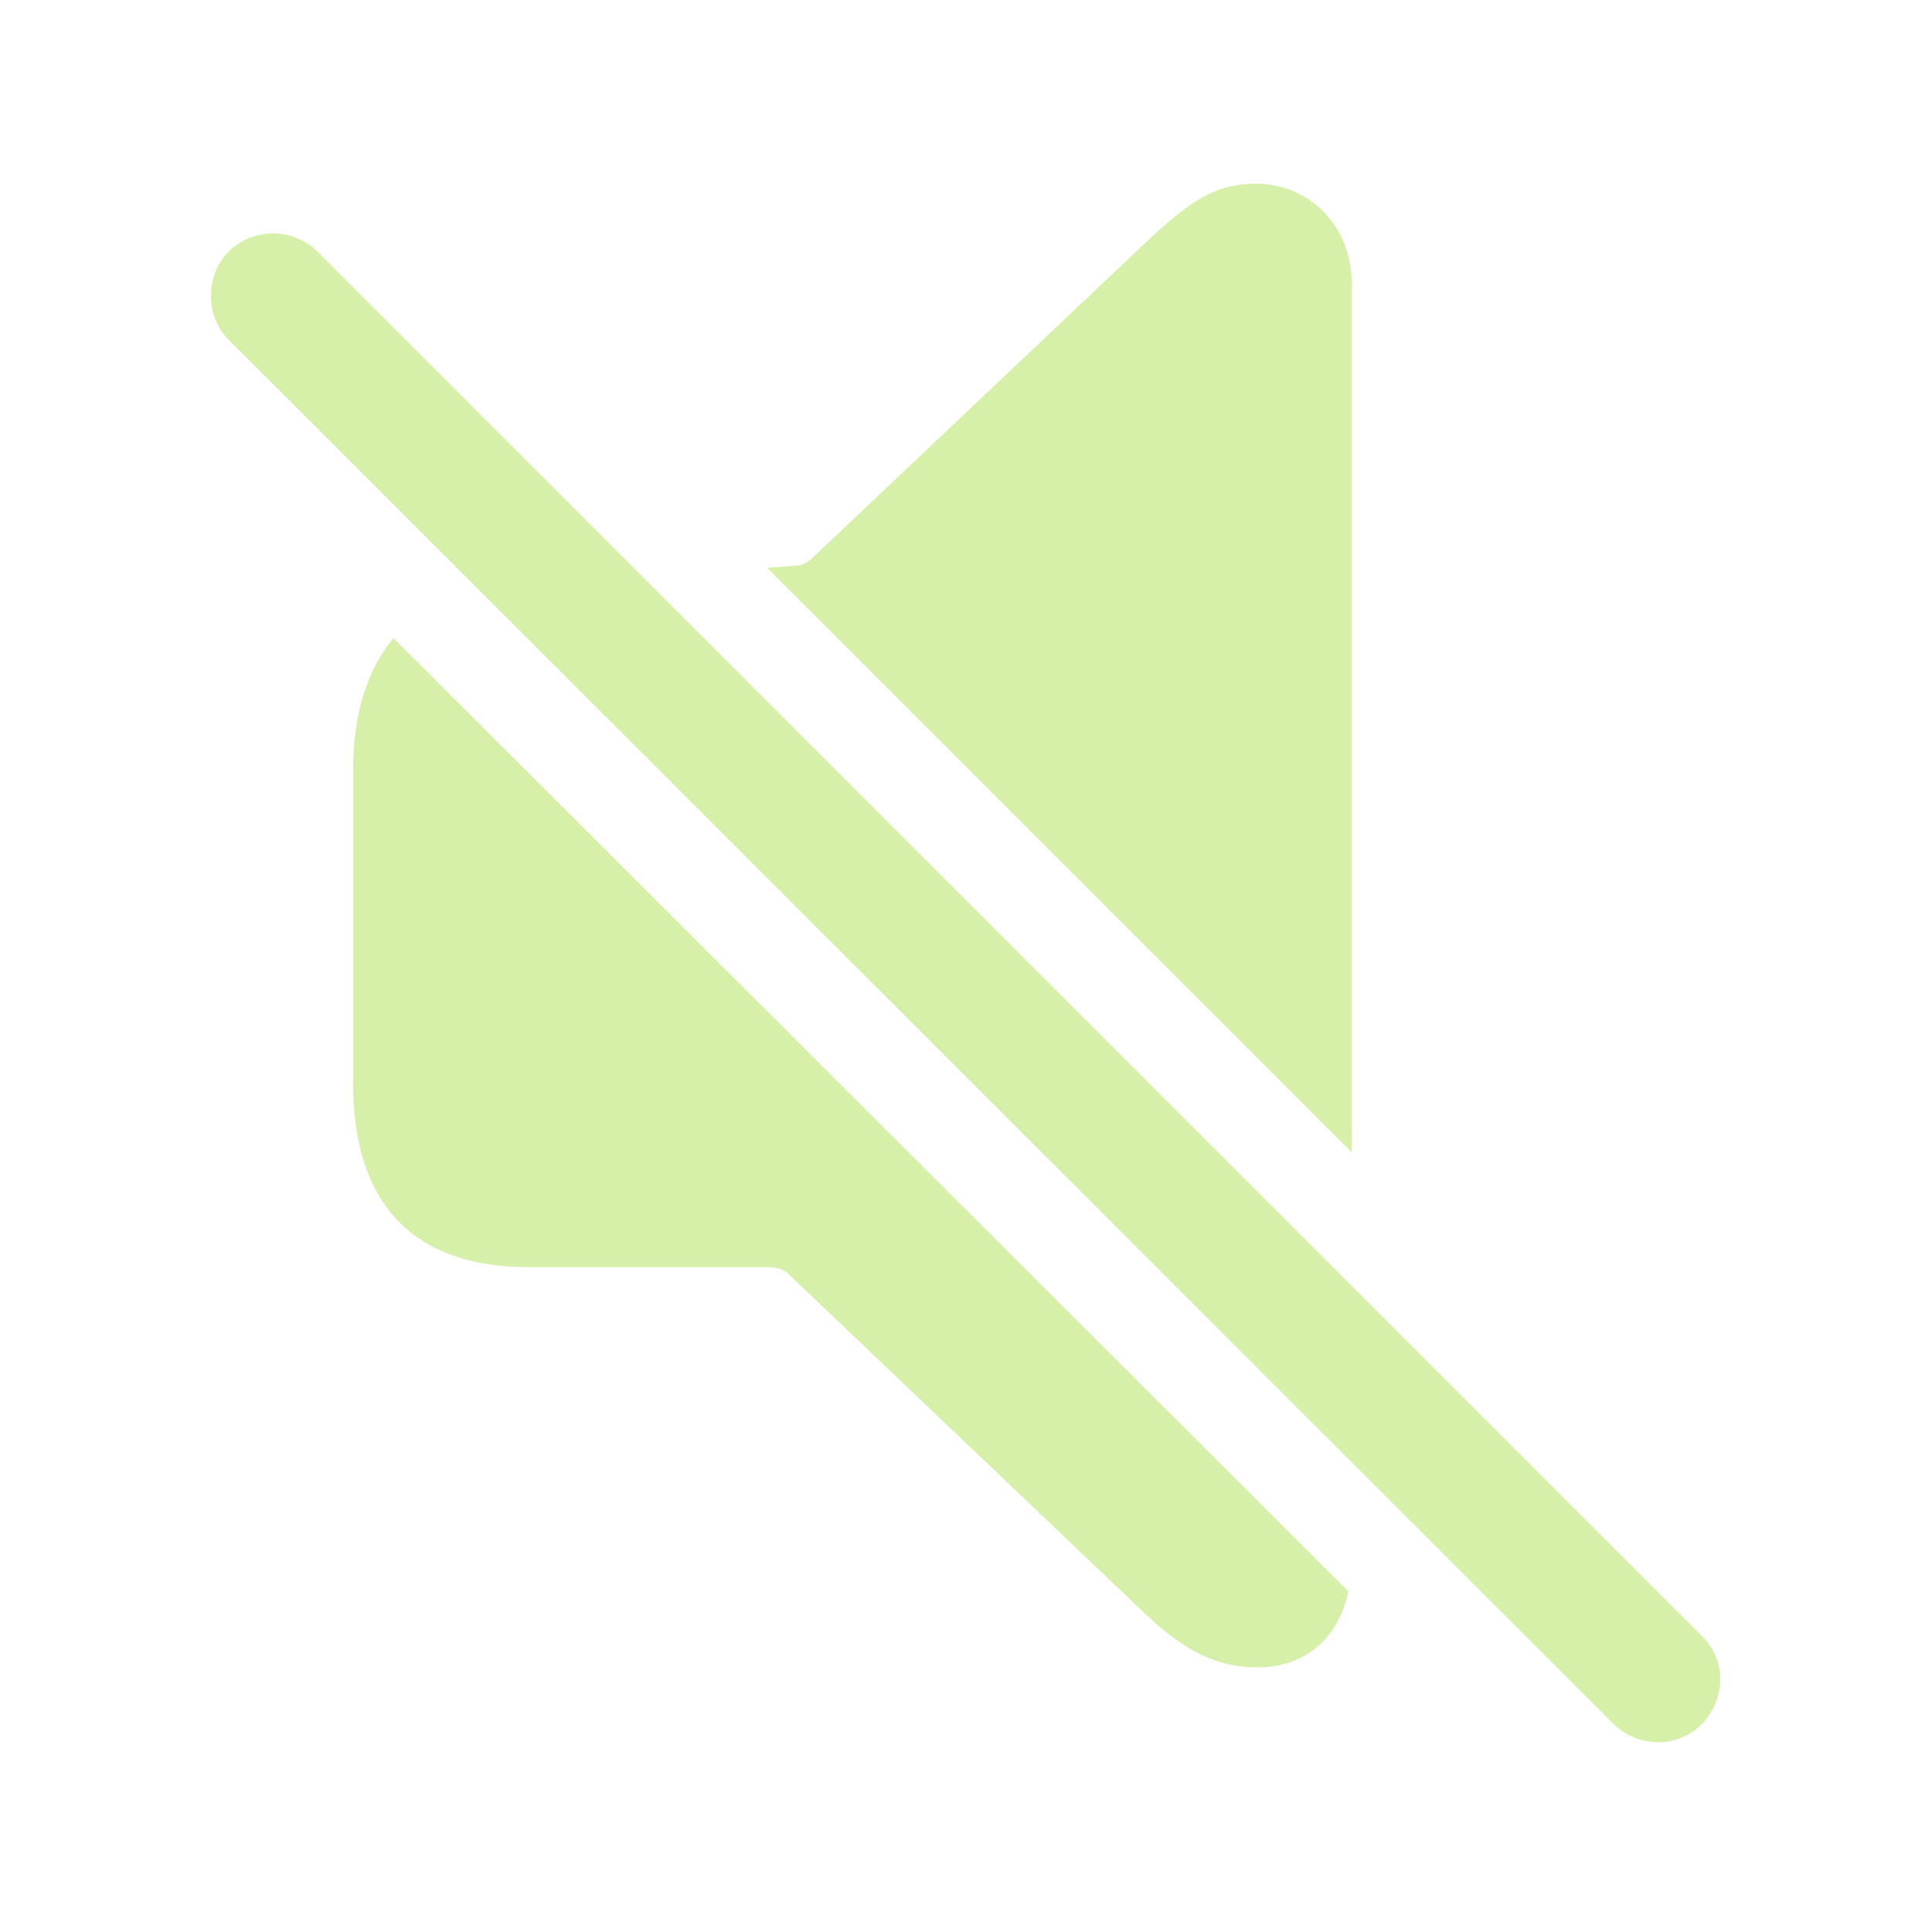
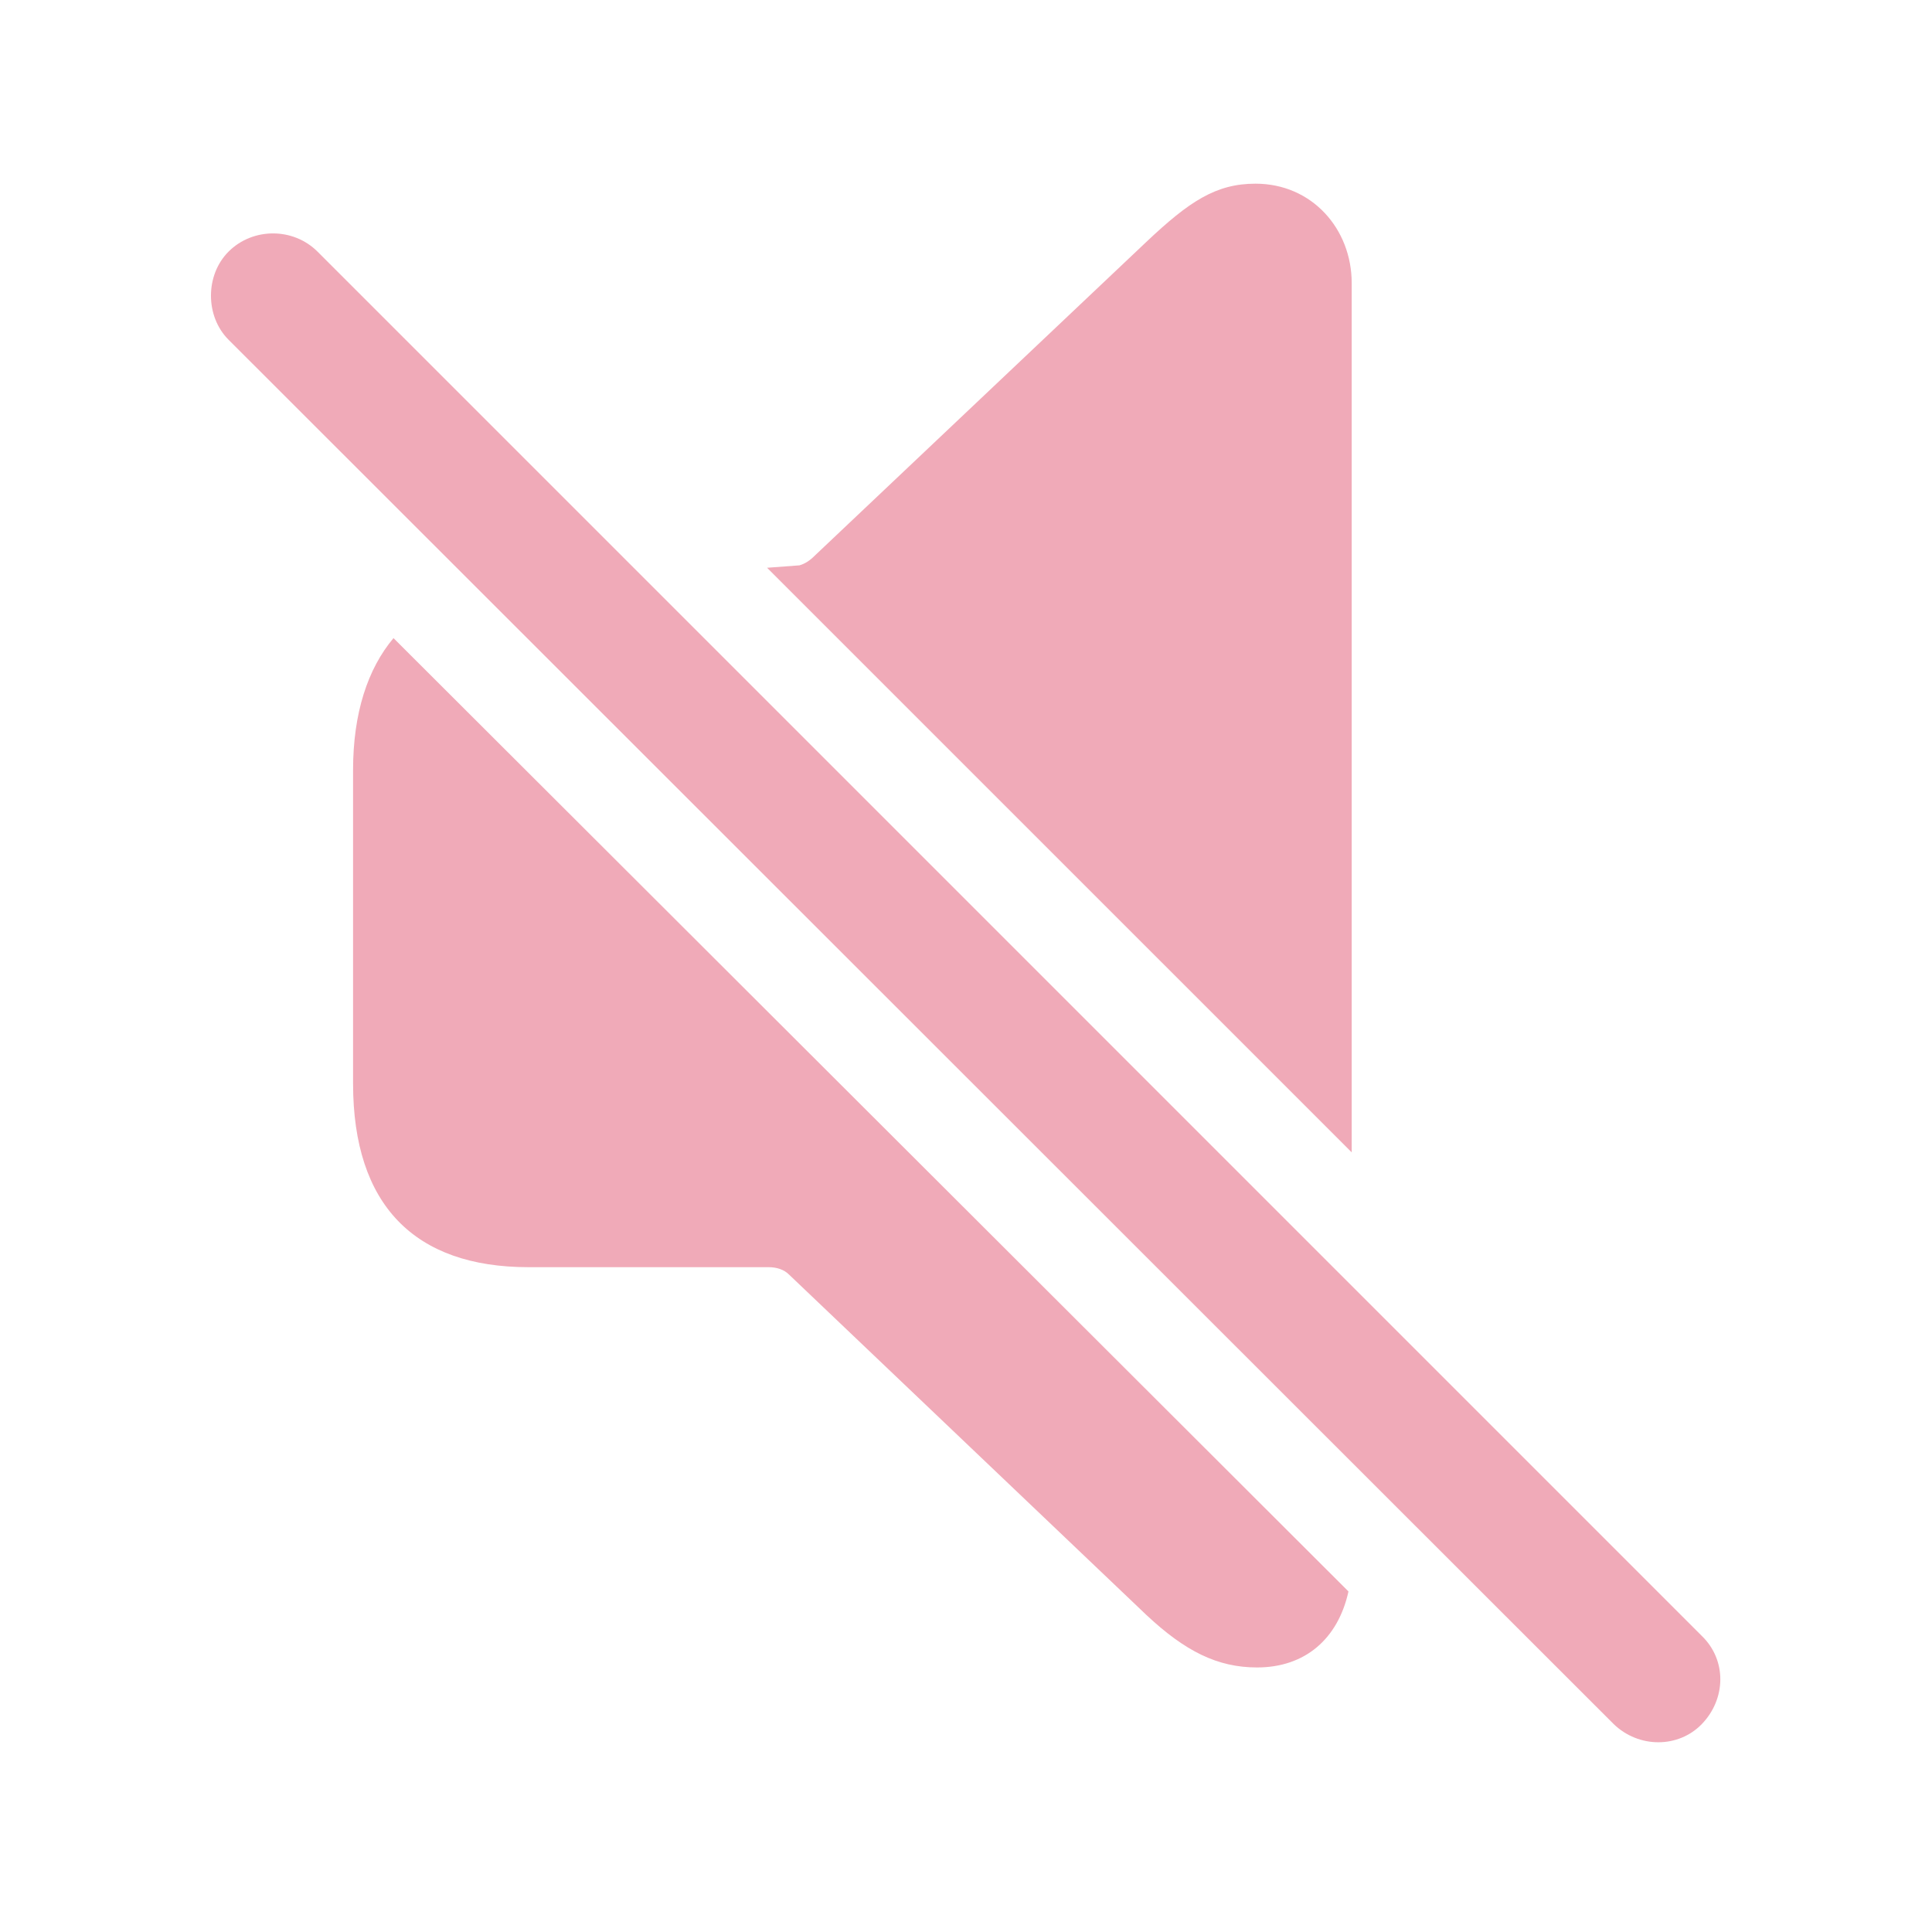
- <svg fill="#D6F0AA" width="120px" height="120px" viewBox="0 0 56 56">
+ <svg fill="#F0AAB8" width="120px" height="120px" viewBox="0 0 56 56">
  <path d="M 39.18 33.402 L 39.18 8.207 C 39.18 6.637 38.031 5.324 36.391 5.324 C 35.242 5.324 34.469 5.84 33.227 7.012 L 23.617 16.105 C 23.477 16.246 23.336 16.34 23.172 16.387 L 22.234 16.457 Z M 46.773 49.973 C 47.5 50.676 48.648 50.676 49.328 49.973 C 50.031 49.246 50.055 48.121 49.328 47.418 L 9.203 7.293 C 8.5 6.59 7.328 6.59 6.625 7.293 C 5.945 7.973 5.945 9.168 6.625 9.848 Z M 36.437 48.332 C 37.82 48.332 38.781 47.512 39.086 46.129 L 11.406 18.496 C 10.656 19.387 10.234 20.676 10.234 22.316 L 10.234 31.41 C 10.234 34.926 12.015 36.73 15.32 36.73 L 22.281 36.73 C 22.515 36.73 22.727 36.801 22.867 36.941 L 33.227 46.809 C 34.352 47.863 35.289 48.332 36.437 48.332 Z" />
</svg>
